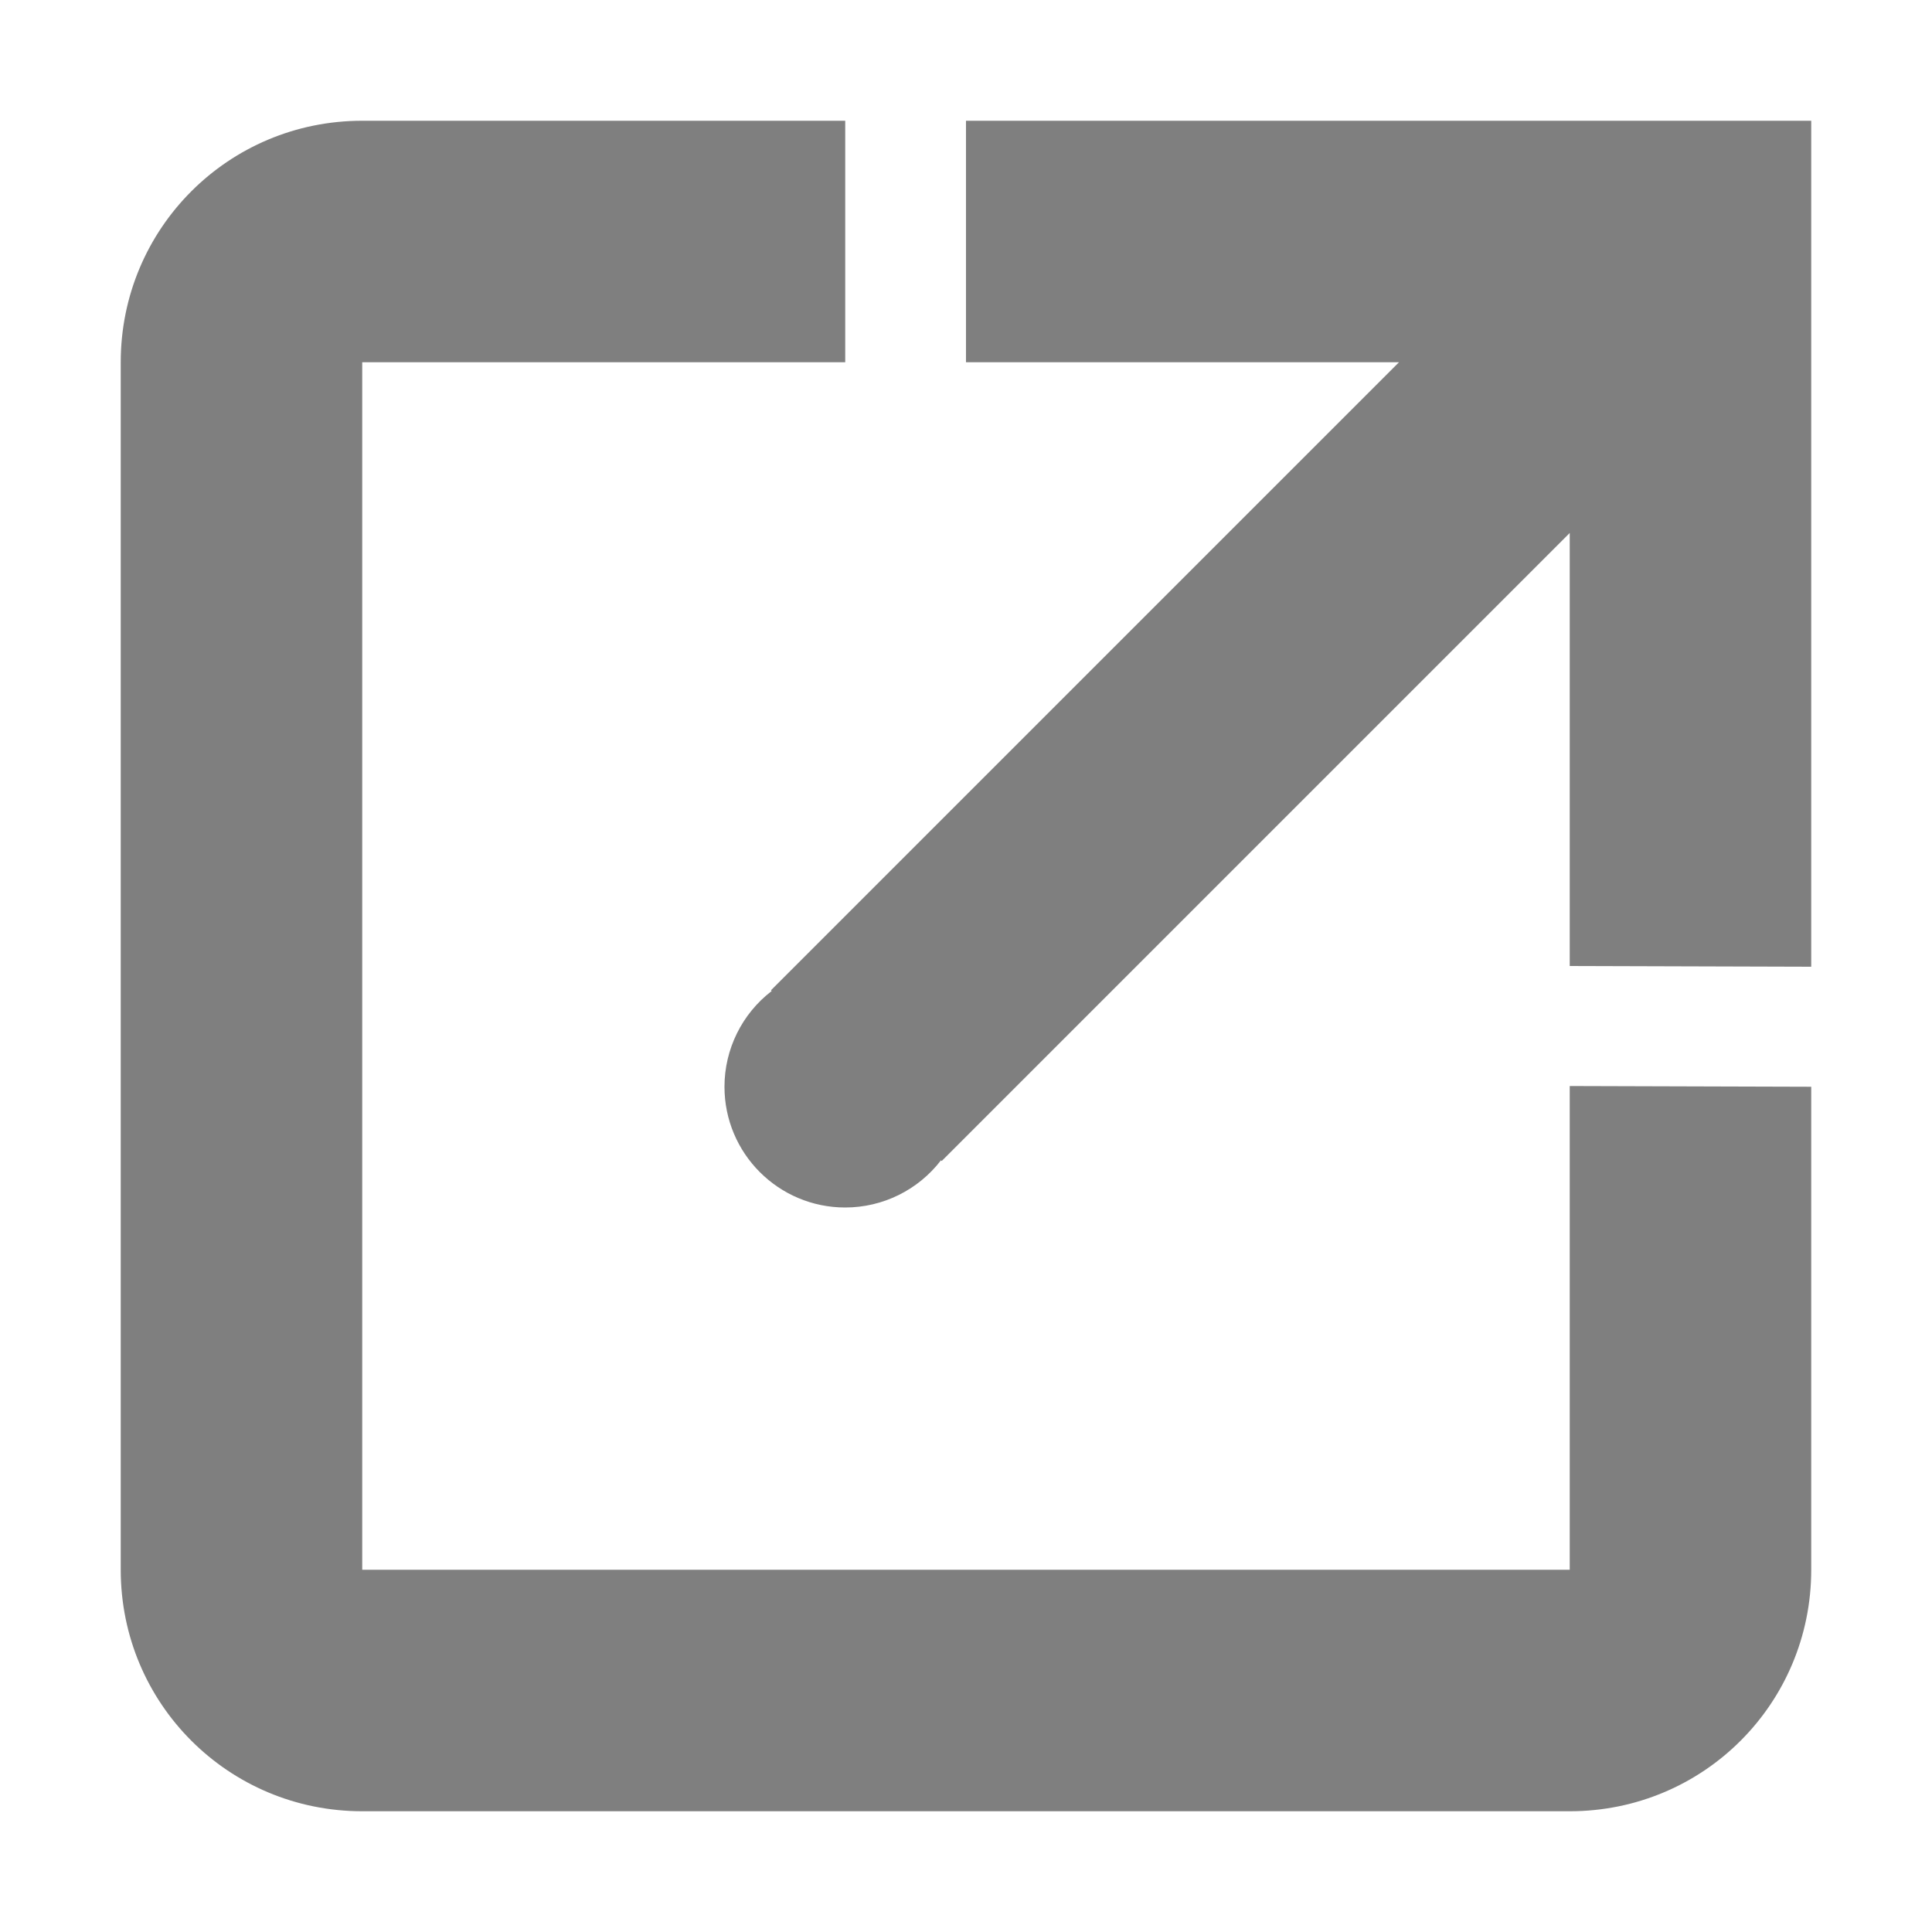
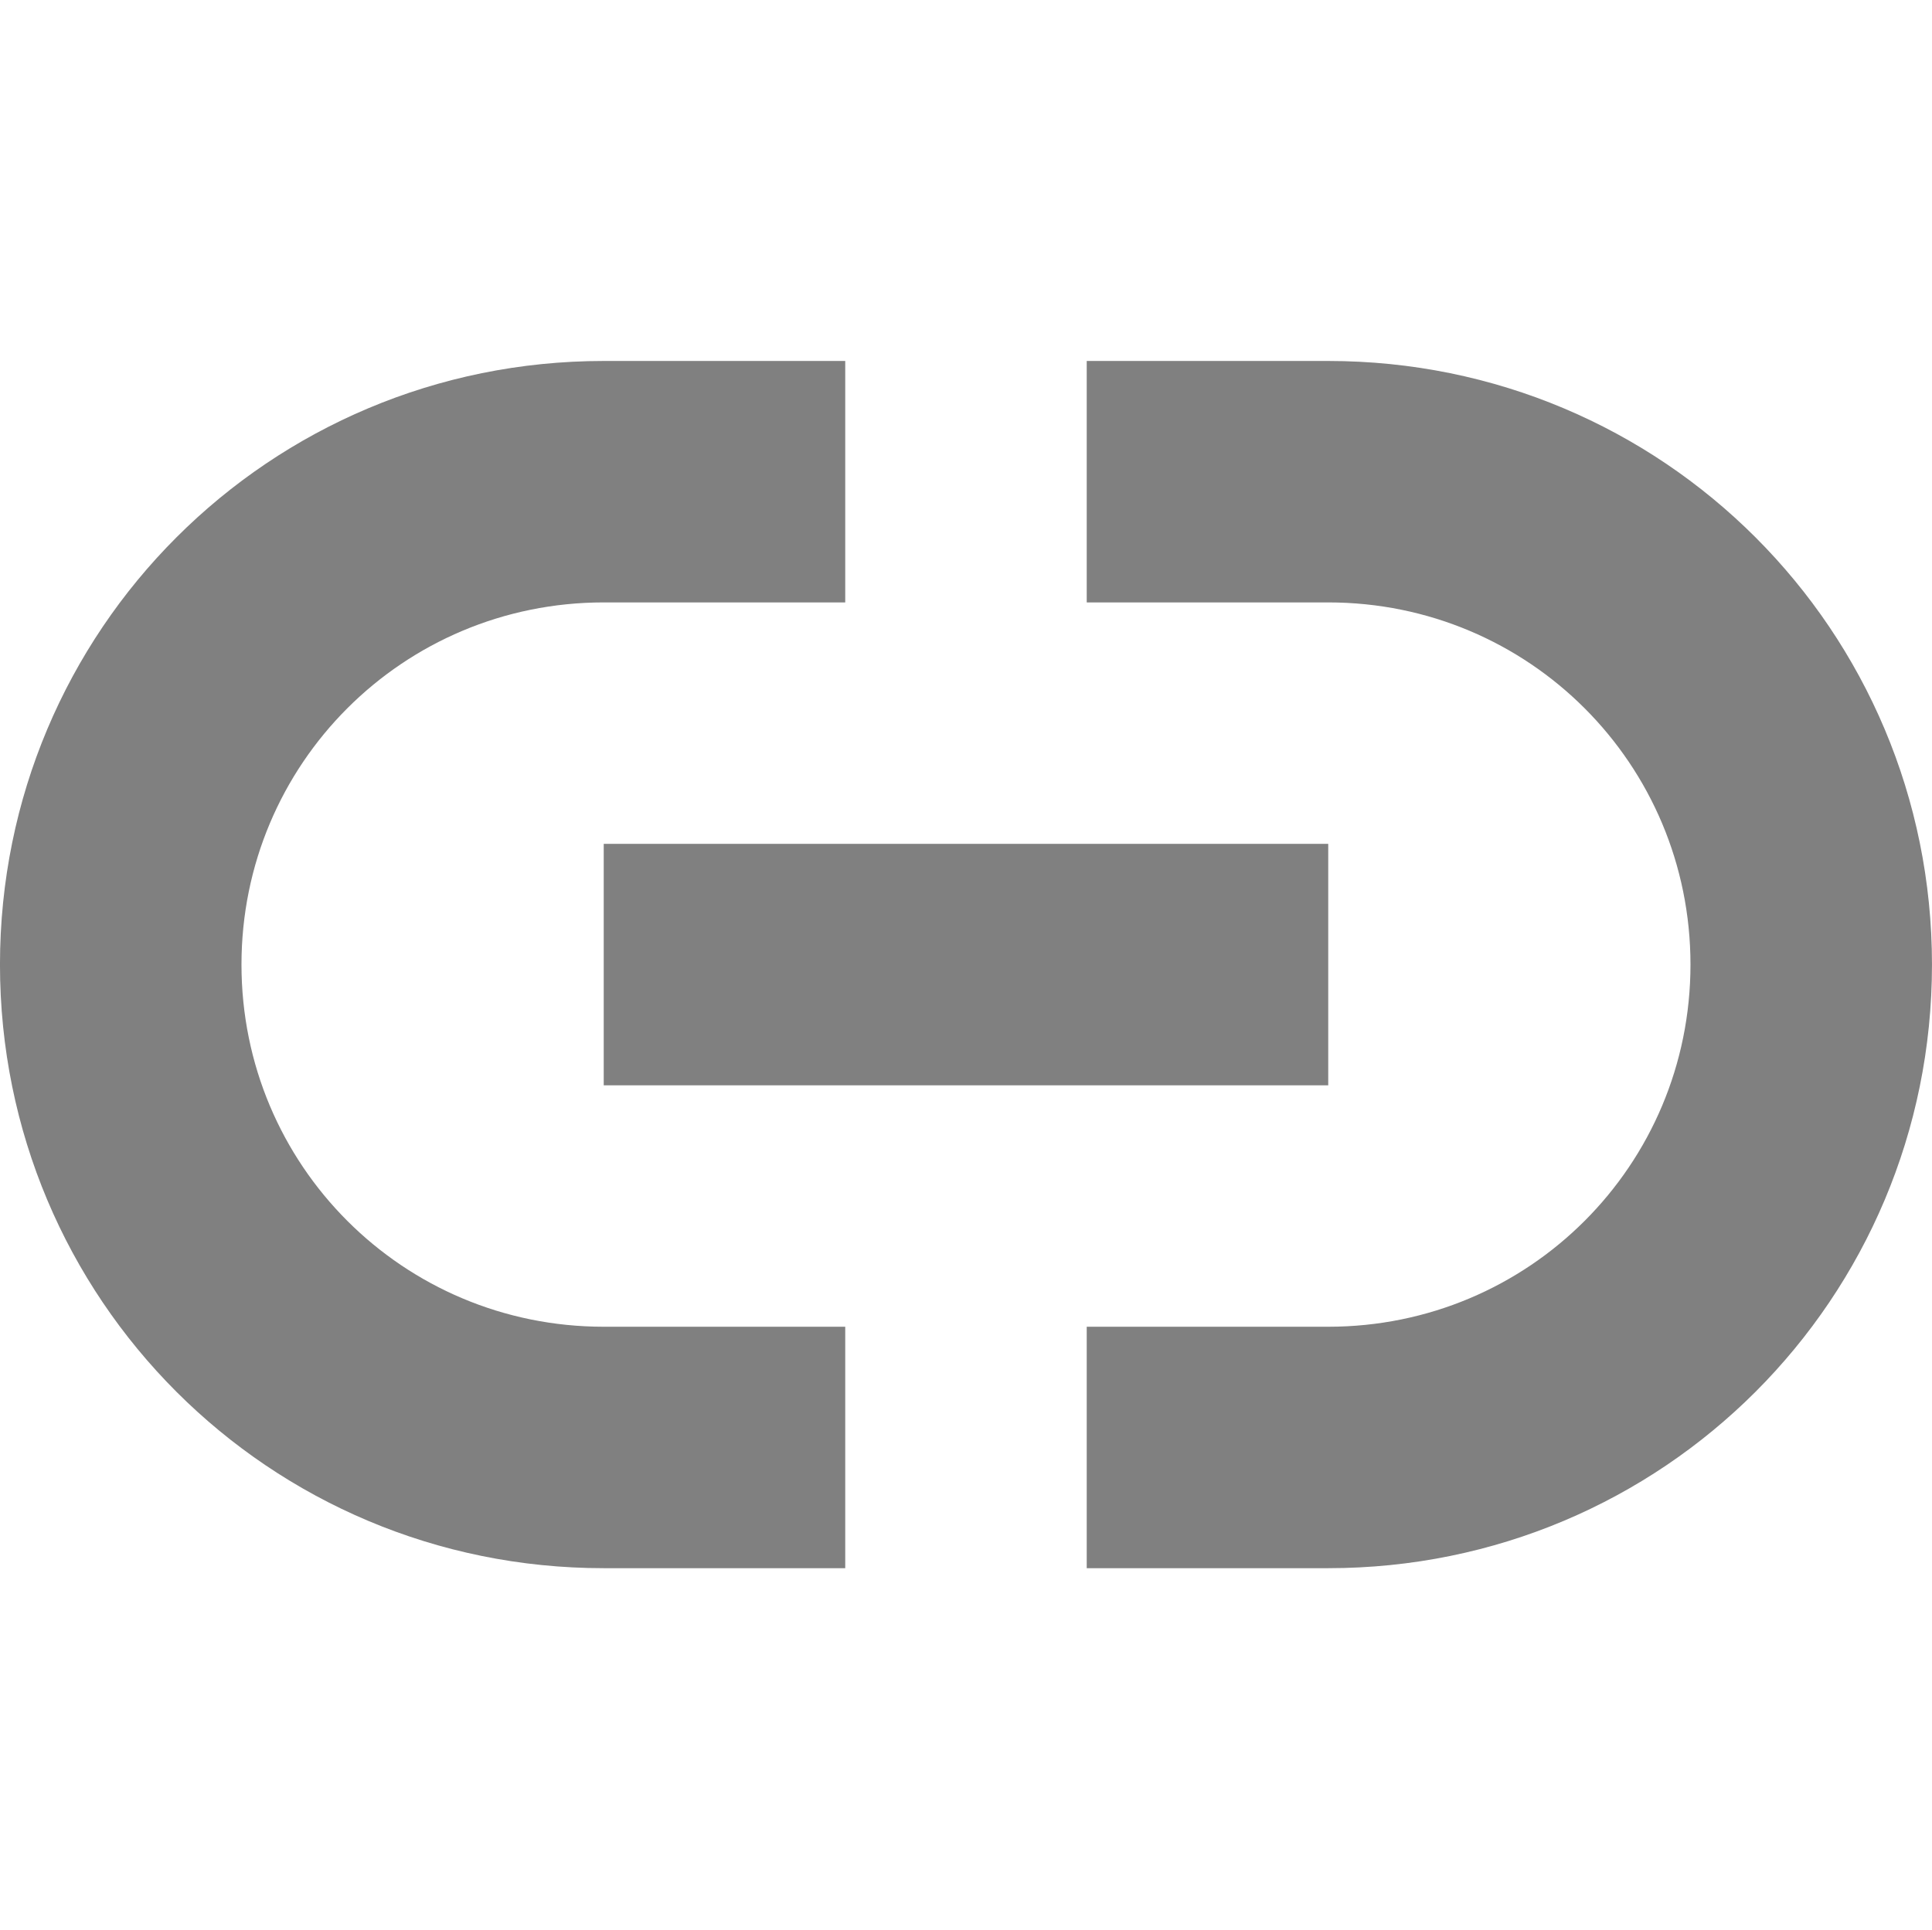
- <svg xmlns="http://www.w3.org/2000/svg" xmlns:ns1="http://www.openswatchbook.org/uri/2009/osb" height="16" id="svg7384" style="enable-background:new" version="1.1" width="16">
+ <svg xmlns="http://www.w3.org/2000/svg" xmlns:ns1="http://www.openswatchbook.org/uri/2009/osb" height="15.982" id="svg7384" style="enable-background:new" version="1.1" width="16">
  <defs id="defs7386">
+     <linearGradient id="linearGradient6882" ns1:paint="solid">
+       <stop id="stop6884" offset="0" style="stop-color:#555555;stop-opacity:1;" />
+     </linearGradient>
    <linearGradient id="linearGradient5606" ns1:paint="solid">
      <stop id="stop5608" offset="0" style="stop-color:#000000;stop-opacity:1;" />
    </linearGradient>
  </defs>
-   <g id="layer12" style="display:inline" transform="translate(-565.0002,-21)">
-     <path d="m 568,22 c -1.108,0 -2,0.892 -2,2 l 0,10 c 0,1.108 0.892,2 2,2 l 10,0 c 1.108,2e-5 2,-0.892 2,-2 l 0,-4 -2,-0.006 0,4.006 -10,0 0,-10 4,0 0,-2 -4,0 z m 5,0 0,2 3.586,0 -4.494,4.494 -0.707,0.707 0.006,0.006 A 1,1 0 0 0 571,30 a 1,1 0 0 0 1,1 1,1 0 0 0 0.793,-0.391 l 0.006,0.006 0.707,-0.707 4.494,-4.494 0,3.586 2,0.006 0,-7.006 -7,0 z" id="path6522" style="opacity:0.5;fill:#000000;fill-opacity:1;stroke:none" />
+   <g id="layer12" style="display:inline" transform="translate(-765.0002,-101.0029)">
+     <path d="m 770,103.993 c -2.77,0 -5,2.23 -5,5 0,2.77 2.23,5 5,5 l 2,0 0,-2 -2,0 c -1.662,0 -3,-1.338 -3,-3 0,-1.662 1.338,-3 3,-3 l 2,0 0,-2 -2,0 z m 4,0 0,2 2,0 c 1.662,0 3,1.338 3,3 0,1.662 -1.338,3 -3,3 l -2,0 0,2 2,0 c 2.77,0 5,-2.23 5,-5 0,-2.77 -2.23,-5 -5,-5 l -2,0 z m -4,4 0,2 6,0 0,-2 -6,0 z" id="path5821" style="display:inline;opacity:1;fill:#000000;fill-opacity:0.498;stroke:none;enable-background:new" />
  </g>
+   <g id="layer1" style="display:inline" transform="translate(-524,-348.0029)" />
</svg>
